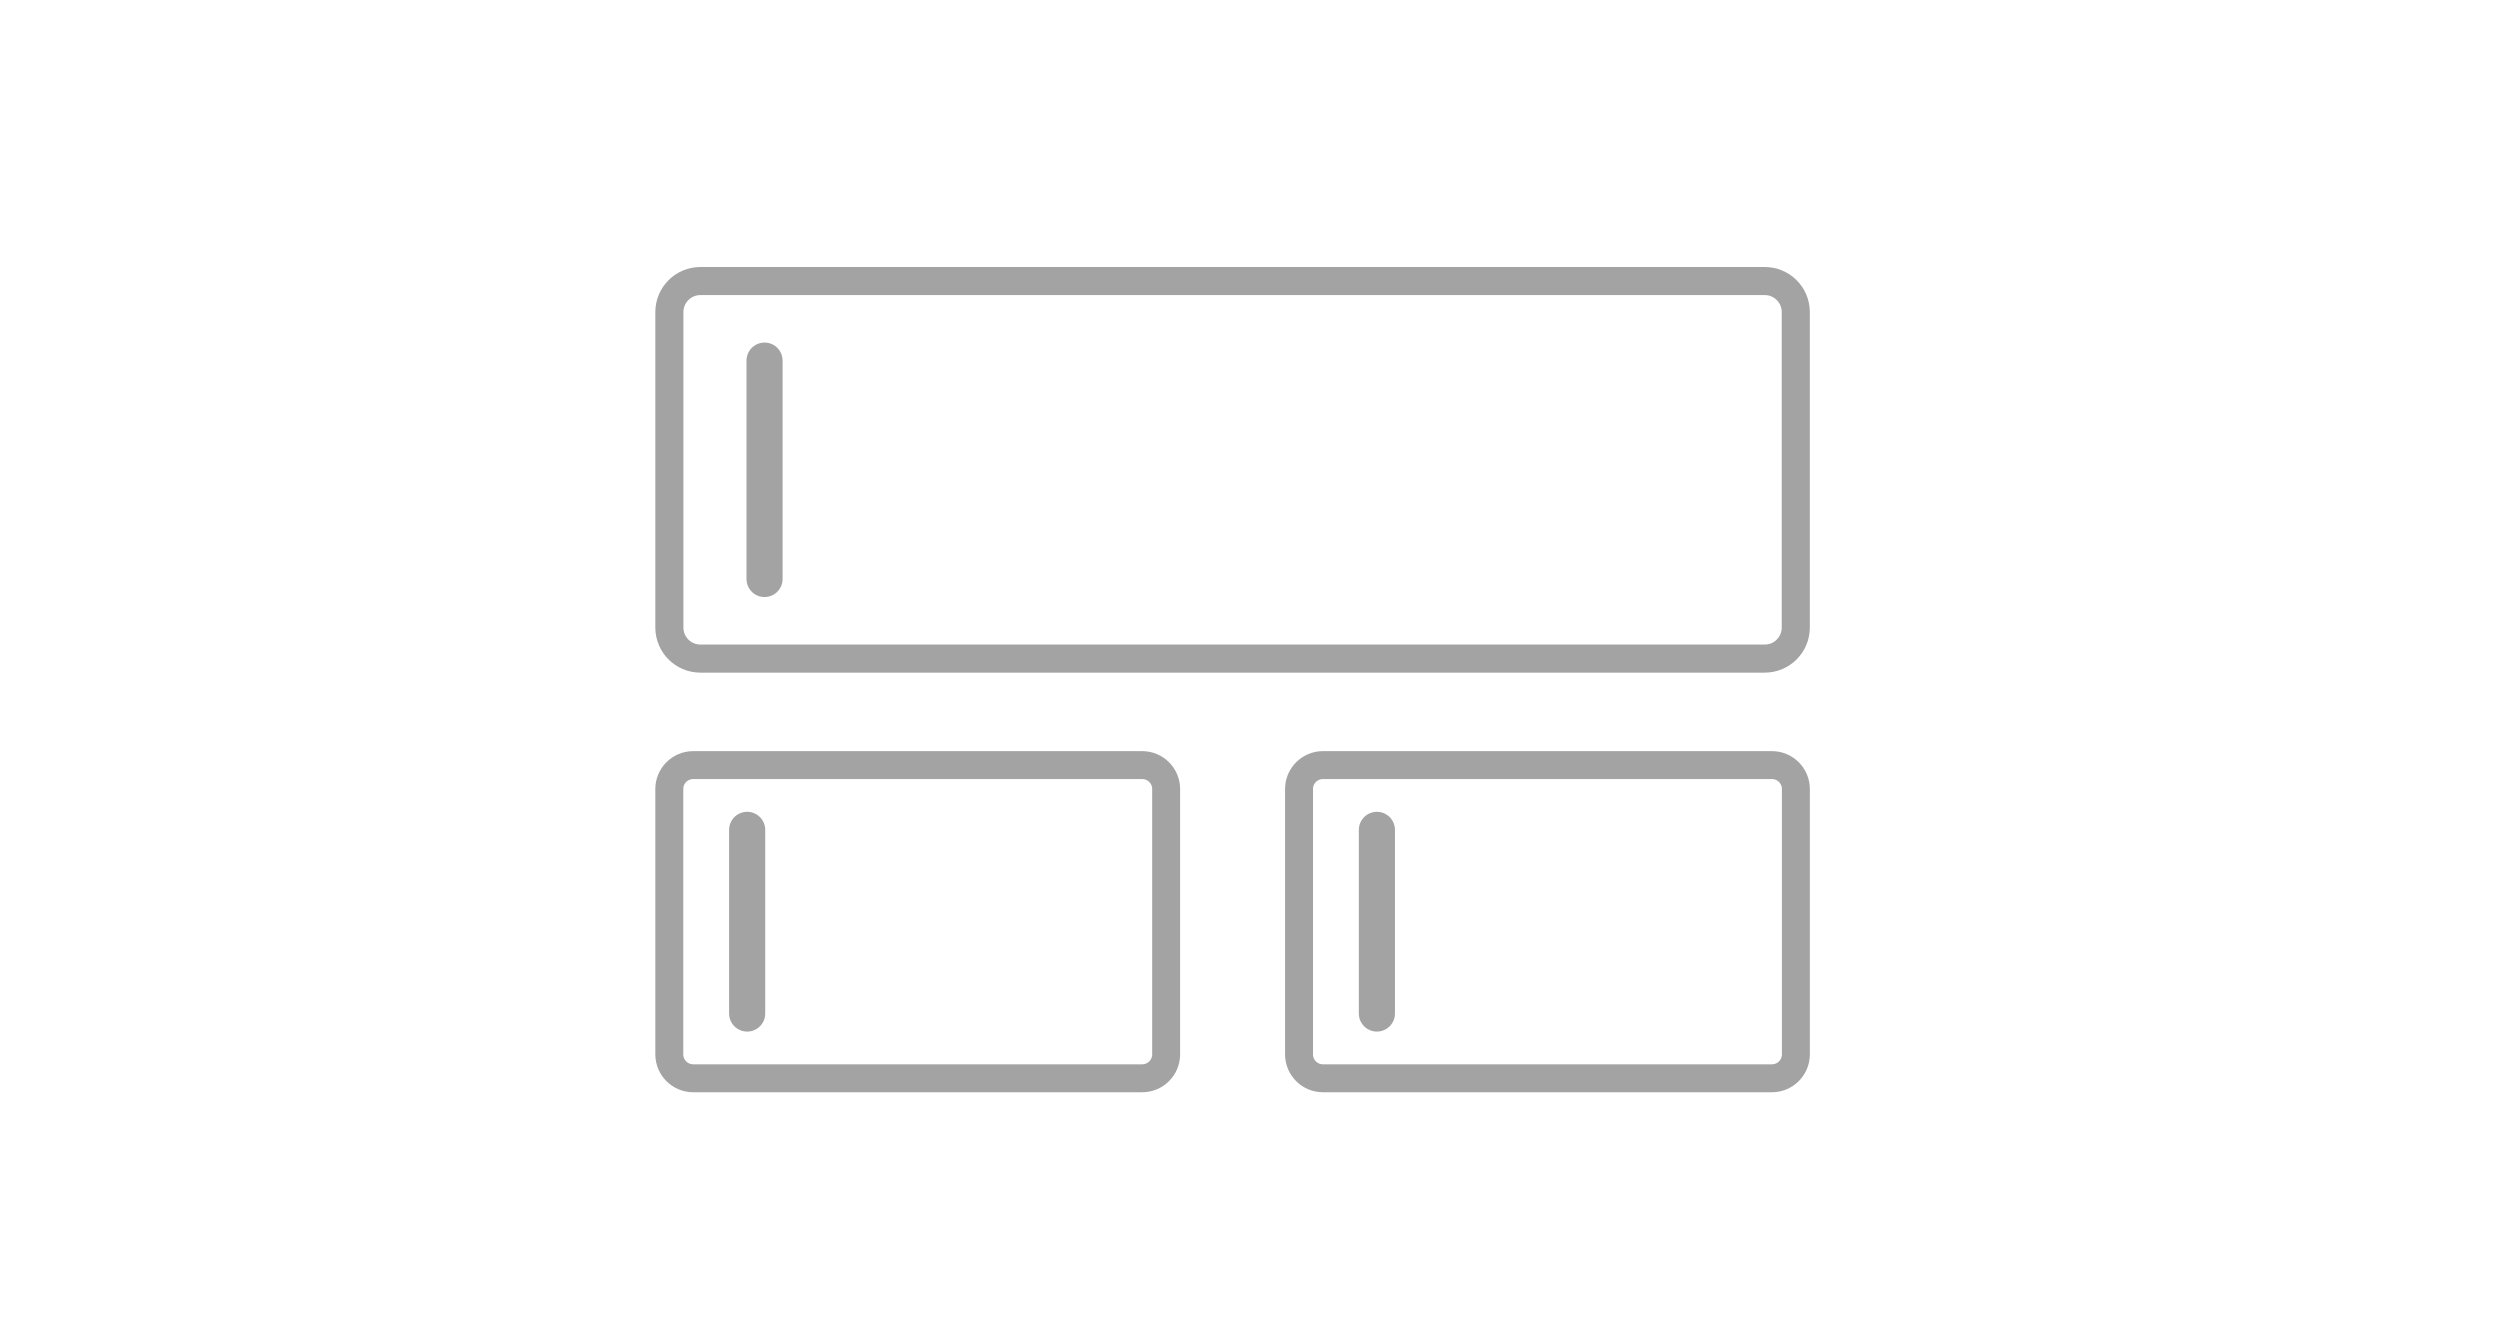
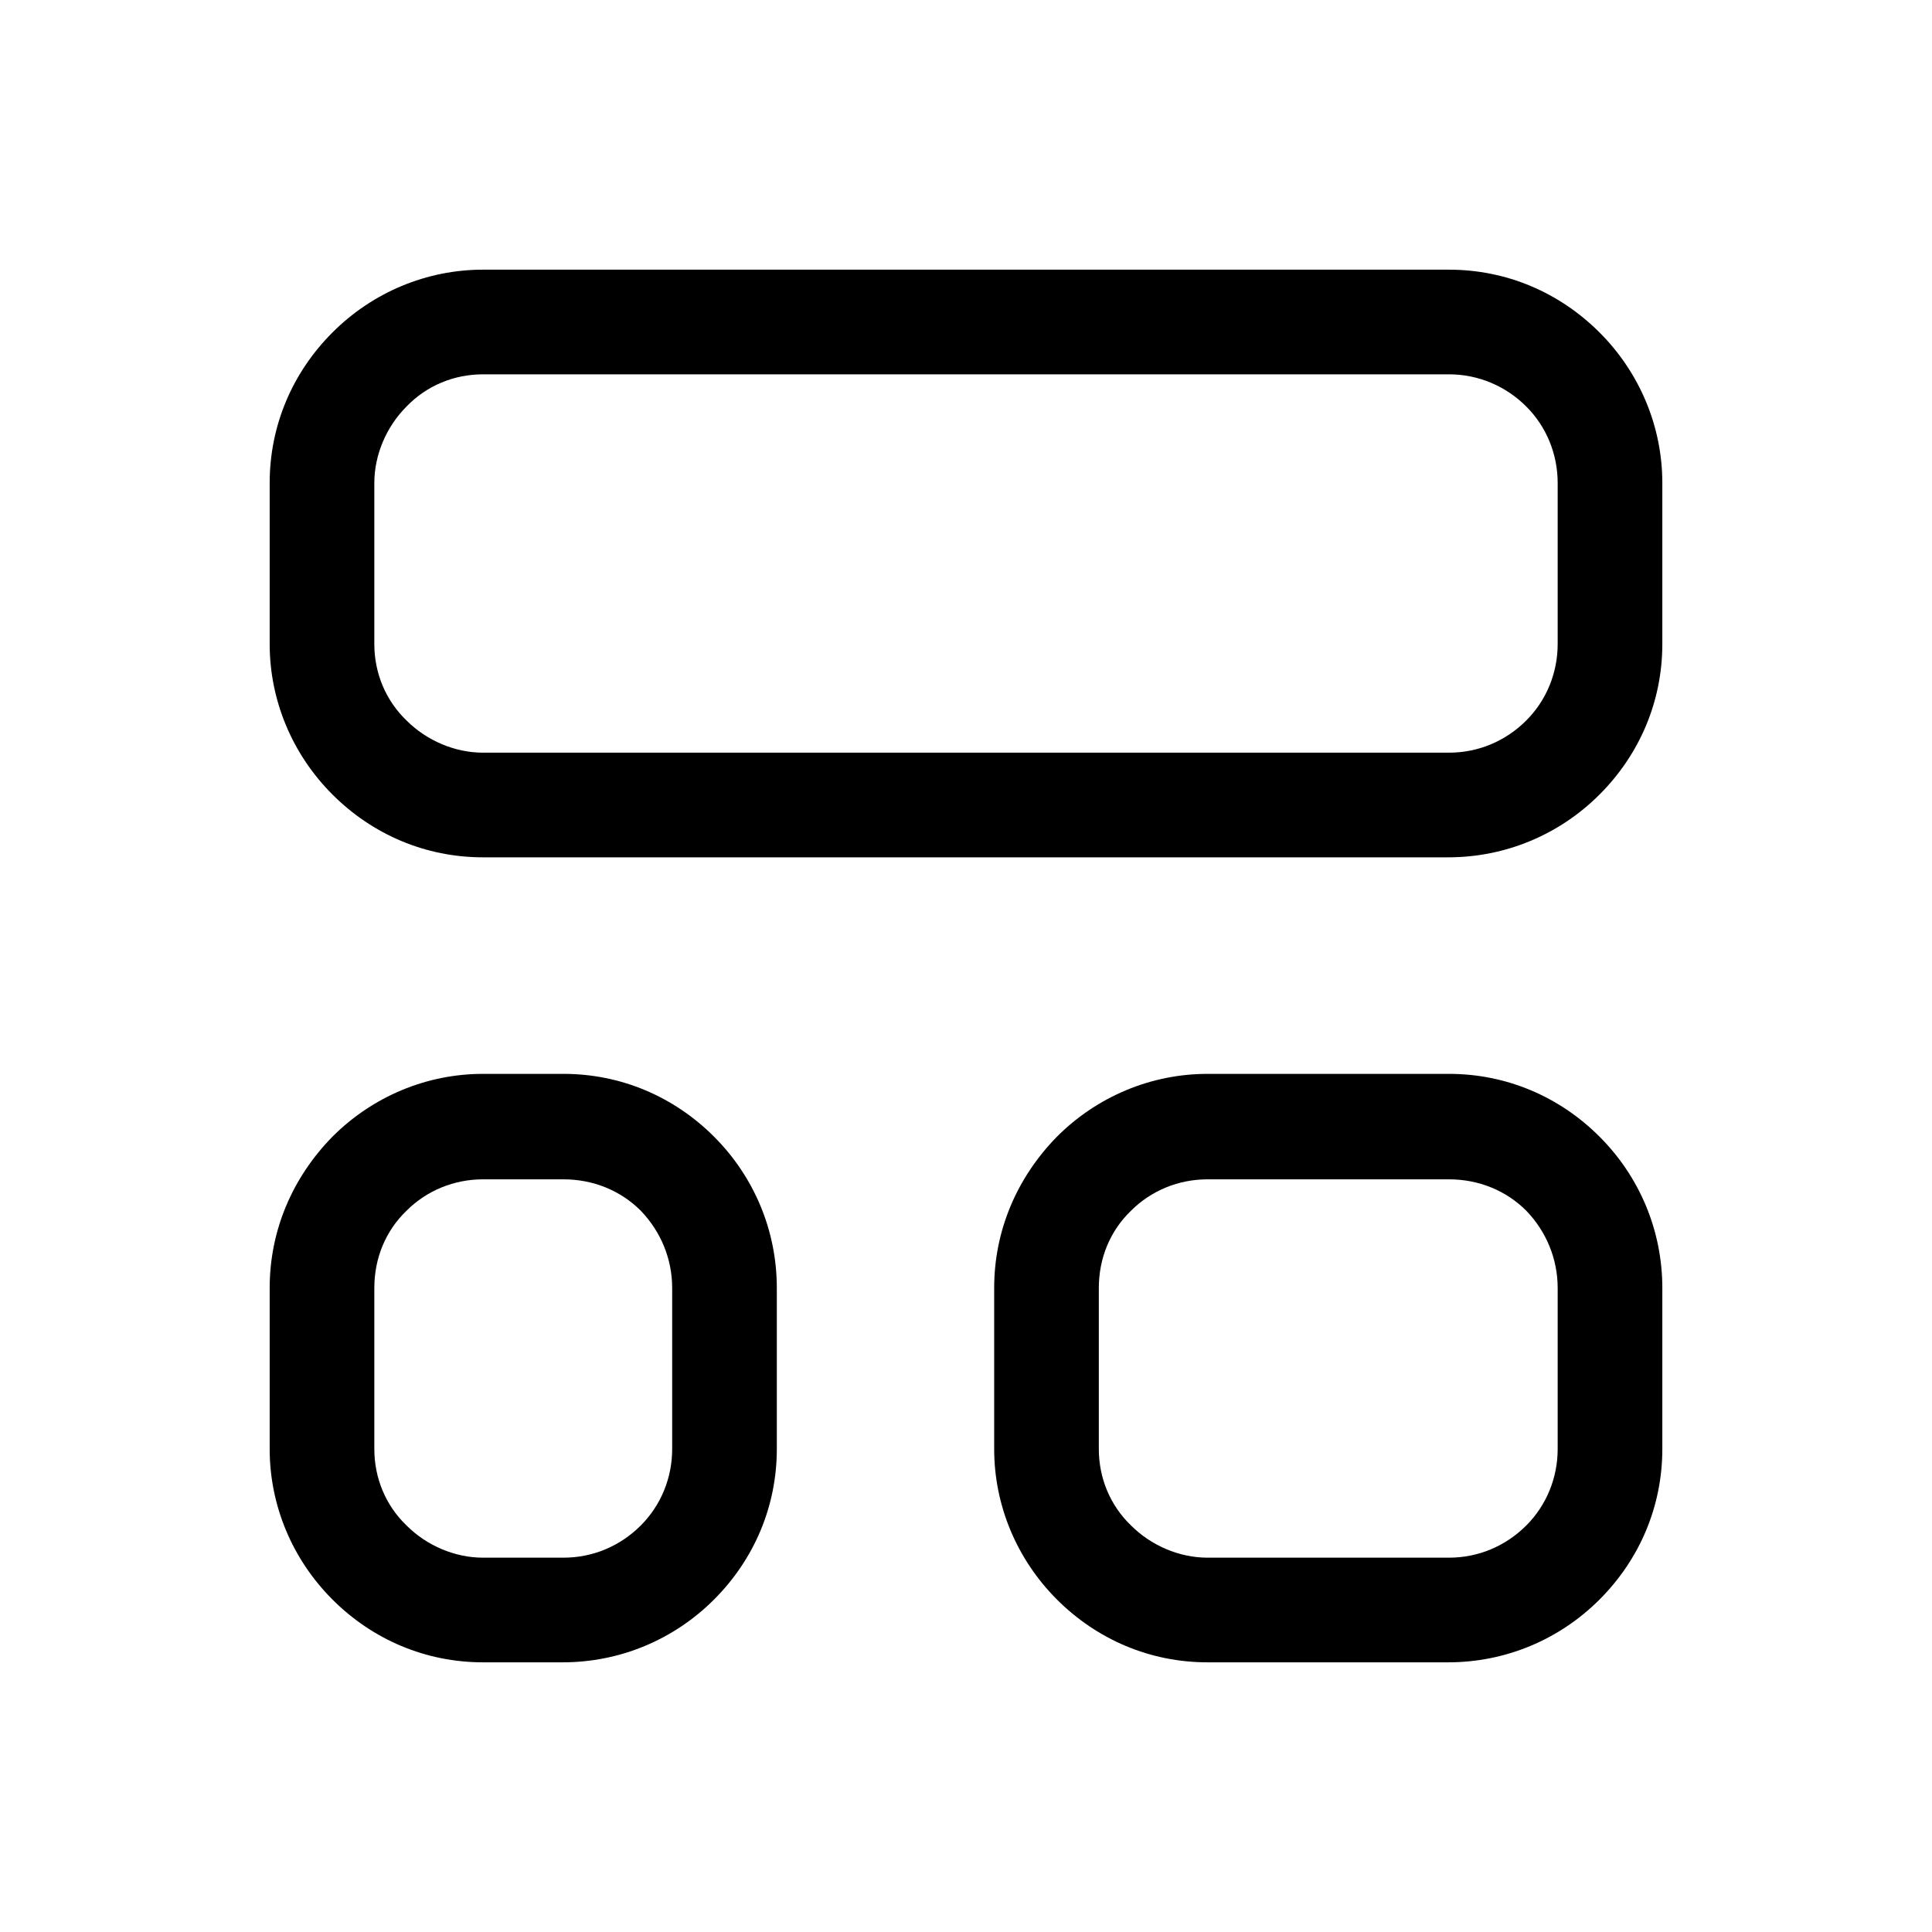
- <svg xmlns="http://www.w3.org/2000/svg" width="103" height="55" viewBox="0 0 103 55" fill="none">
-   <rect x="27.578" y="11.579" width="46.408" height="15.555" rx="1.278" stroke="#A3A3A3" stroke-width="1.157" />
-   <path d="M31.499 14.856V23.855" stroke="#A3A3A3" stroke-width="1.486" stroke-linecap="round" />
-   <rect x="27.575" y="31.522" width="20.47" height="12.903" rx="0.986" stroke="#A3A3A3" stroke-width="1.151" />
-   <path d="M30.783 34.19V41.757" stroke="#A3A3A3" stroke-width="1.488" stroke-linecap="round" />
-   <rect x="53.52" y="31.522" width="20.47" height="12.903" rx="0.986" stroke="#A3A3A3" stroke-width="1.151" />
-   <path d="M56.728 34.19V41.757" stroke="#A3A3A3" stroke-width="1.488" stroke-linecap="round" />
+ <svg xmlns="http://www.w3.org/2000/svg" id="Outlines" viewBox="0 0 24 24">
+   <g id="component">
+     <path class="cls-1" d="M7,20.65h-1c-.71,0-1.37-.28-1.87-.78-.5-.5-.78-1.17-.78-1.87v-2c0-.71.28-1.37.78-1.88.5-.5,1.17-.78,1.87-.78h1c.71,0,1.37.28,1.87.78s.78,1.17.78,1.88v2c0,.71-.28,1.37-.78,1.87-.5.5-1.17.78-1.88.78ZM6,14.65c-.36,0-.7.14-.95.39-.26.25-.4.59-.4.96v2c0,.36.14.7.4.95.25.25.6.4.95.4h1c.36,0,.7-.14.96-.4.25-.25.39-.59.39-.95v-2c0-.36-.14-.7-.39-.96-.25-.25-.59-.39-.96-.39h-1Z" />
+     <path class="cls-1" d="M18,20.65h-3c-.71,0-1.37-.28-1.87-.78-.5-.5-.78-1.17-.78-1.87v-2c0-.71.28-1.37.78-1.88.5-.5,1.17-.78,1.87-.78h3c.71,0,1.37.28,1.87.78s.78,1.17.78,1.88v2c0,.71-.28,1.37-.78,1.87-.5.5-1.17.78-1.88.78ZM15,14.65c-.36,0-.7.14-.95.39-.26.25-.4.59-.4.96v2c0,.36.14.7.4.95.25.25.6.4.95.4h3c.36,0,.7-.14.96-.4.25-.25.39-.59.39-.95v-2c0-.36-.14-.7-.39-.96-.25-.25-.59-.39-.96-.39h-3Z" />
+     <path class="cls-1" d="M18,10.65H6c-.71,0-1.37-.28-1.87-.78-.5-.5-.78-1.17-.78-1.87v-2c0-.71.28-1.37.78-1.87.5-.5,1.17-.78,1.87-.78h12c.71,0,1.37.28,1.87.78.5.5.78,1.17.78,1.87v2c0,.71-.28,1.37-.78,1.87-.5.5-1.17.78-1.88.78ZM6,4.65c-.36,0-.7.14-.95.4-.25.25-.4.6-.4.95v2c0,.36.14.7.4.95.25.25.6.4.95.4h12c.36,0,.7-.14.96-.4.25-.25.39-.59.39-.95v-2c0-.36-.14-.7-.39-.95-.25-.25-.59-.4-.96-.4H6Z" />
+   </g>
</svg>
